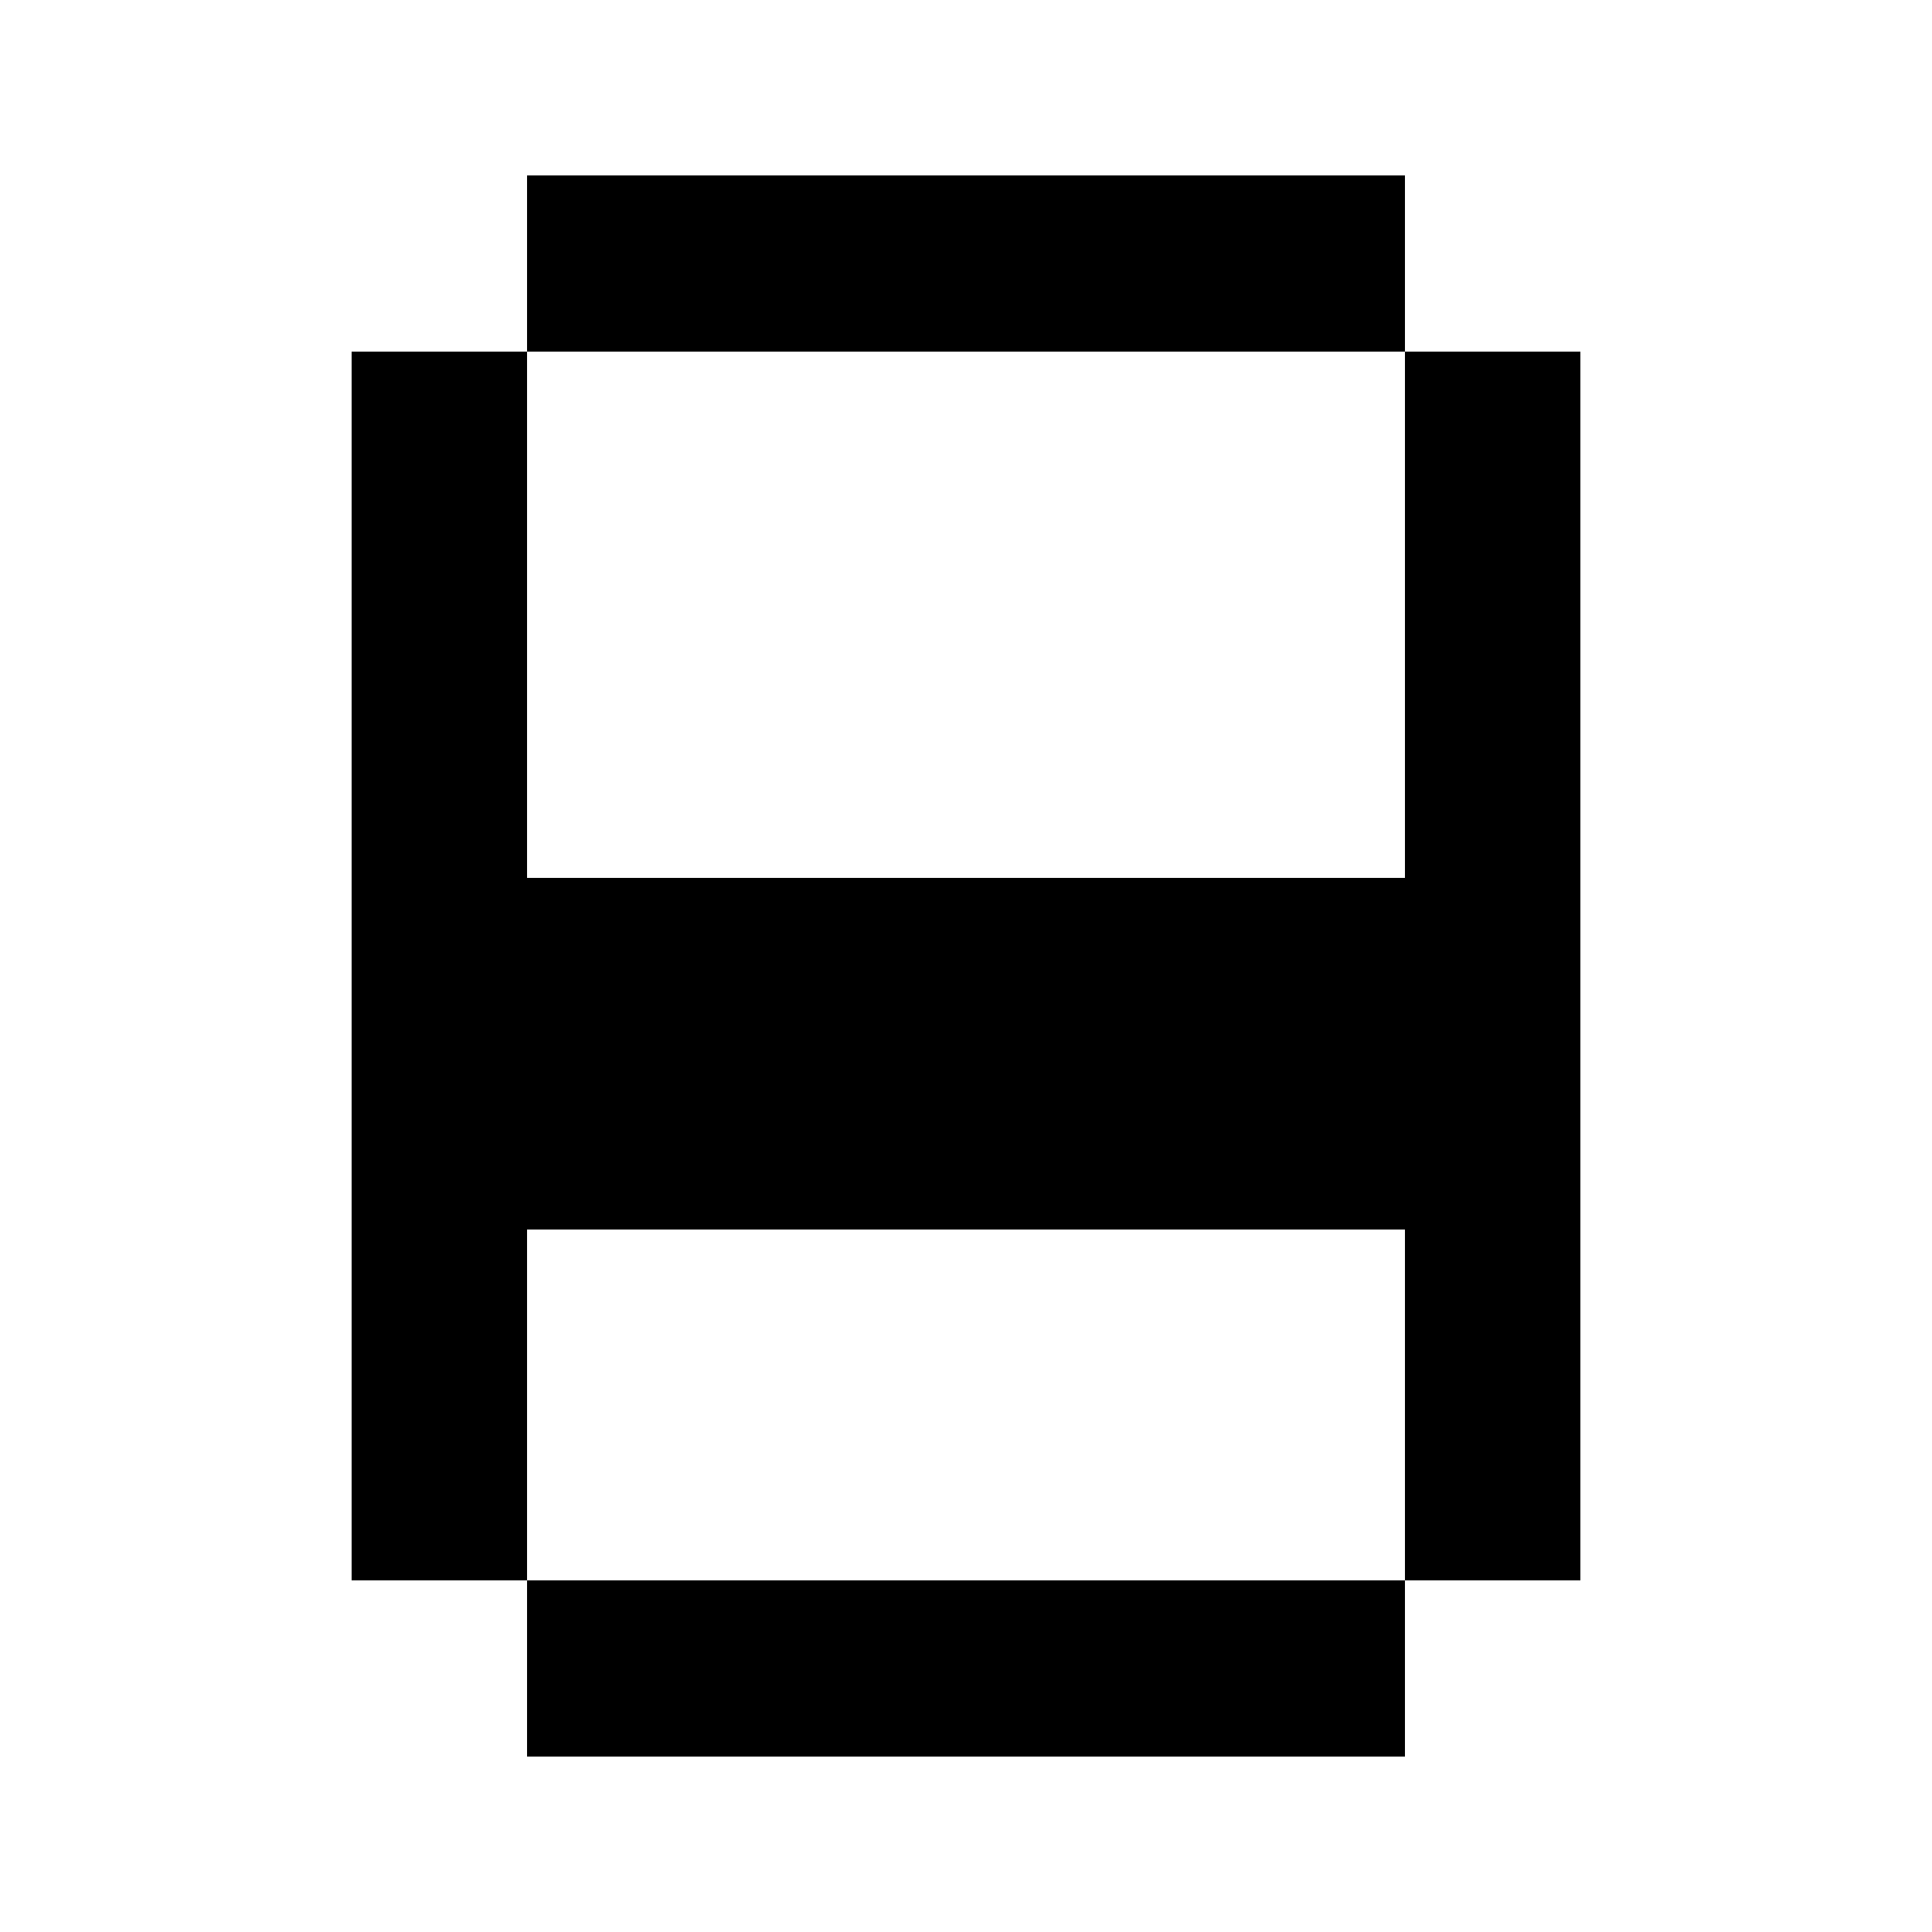
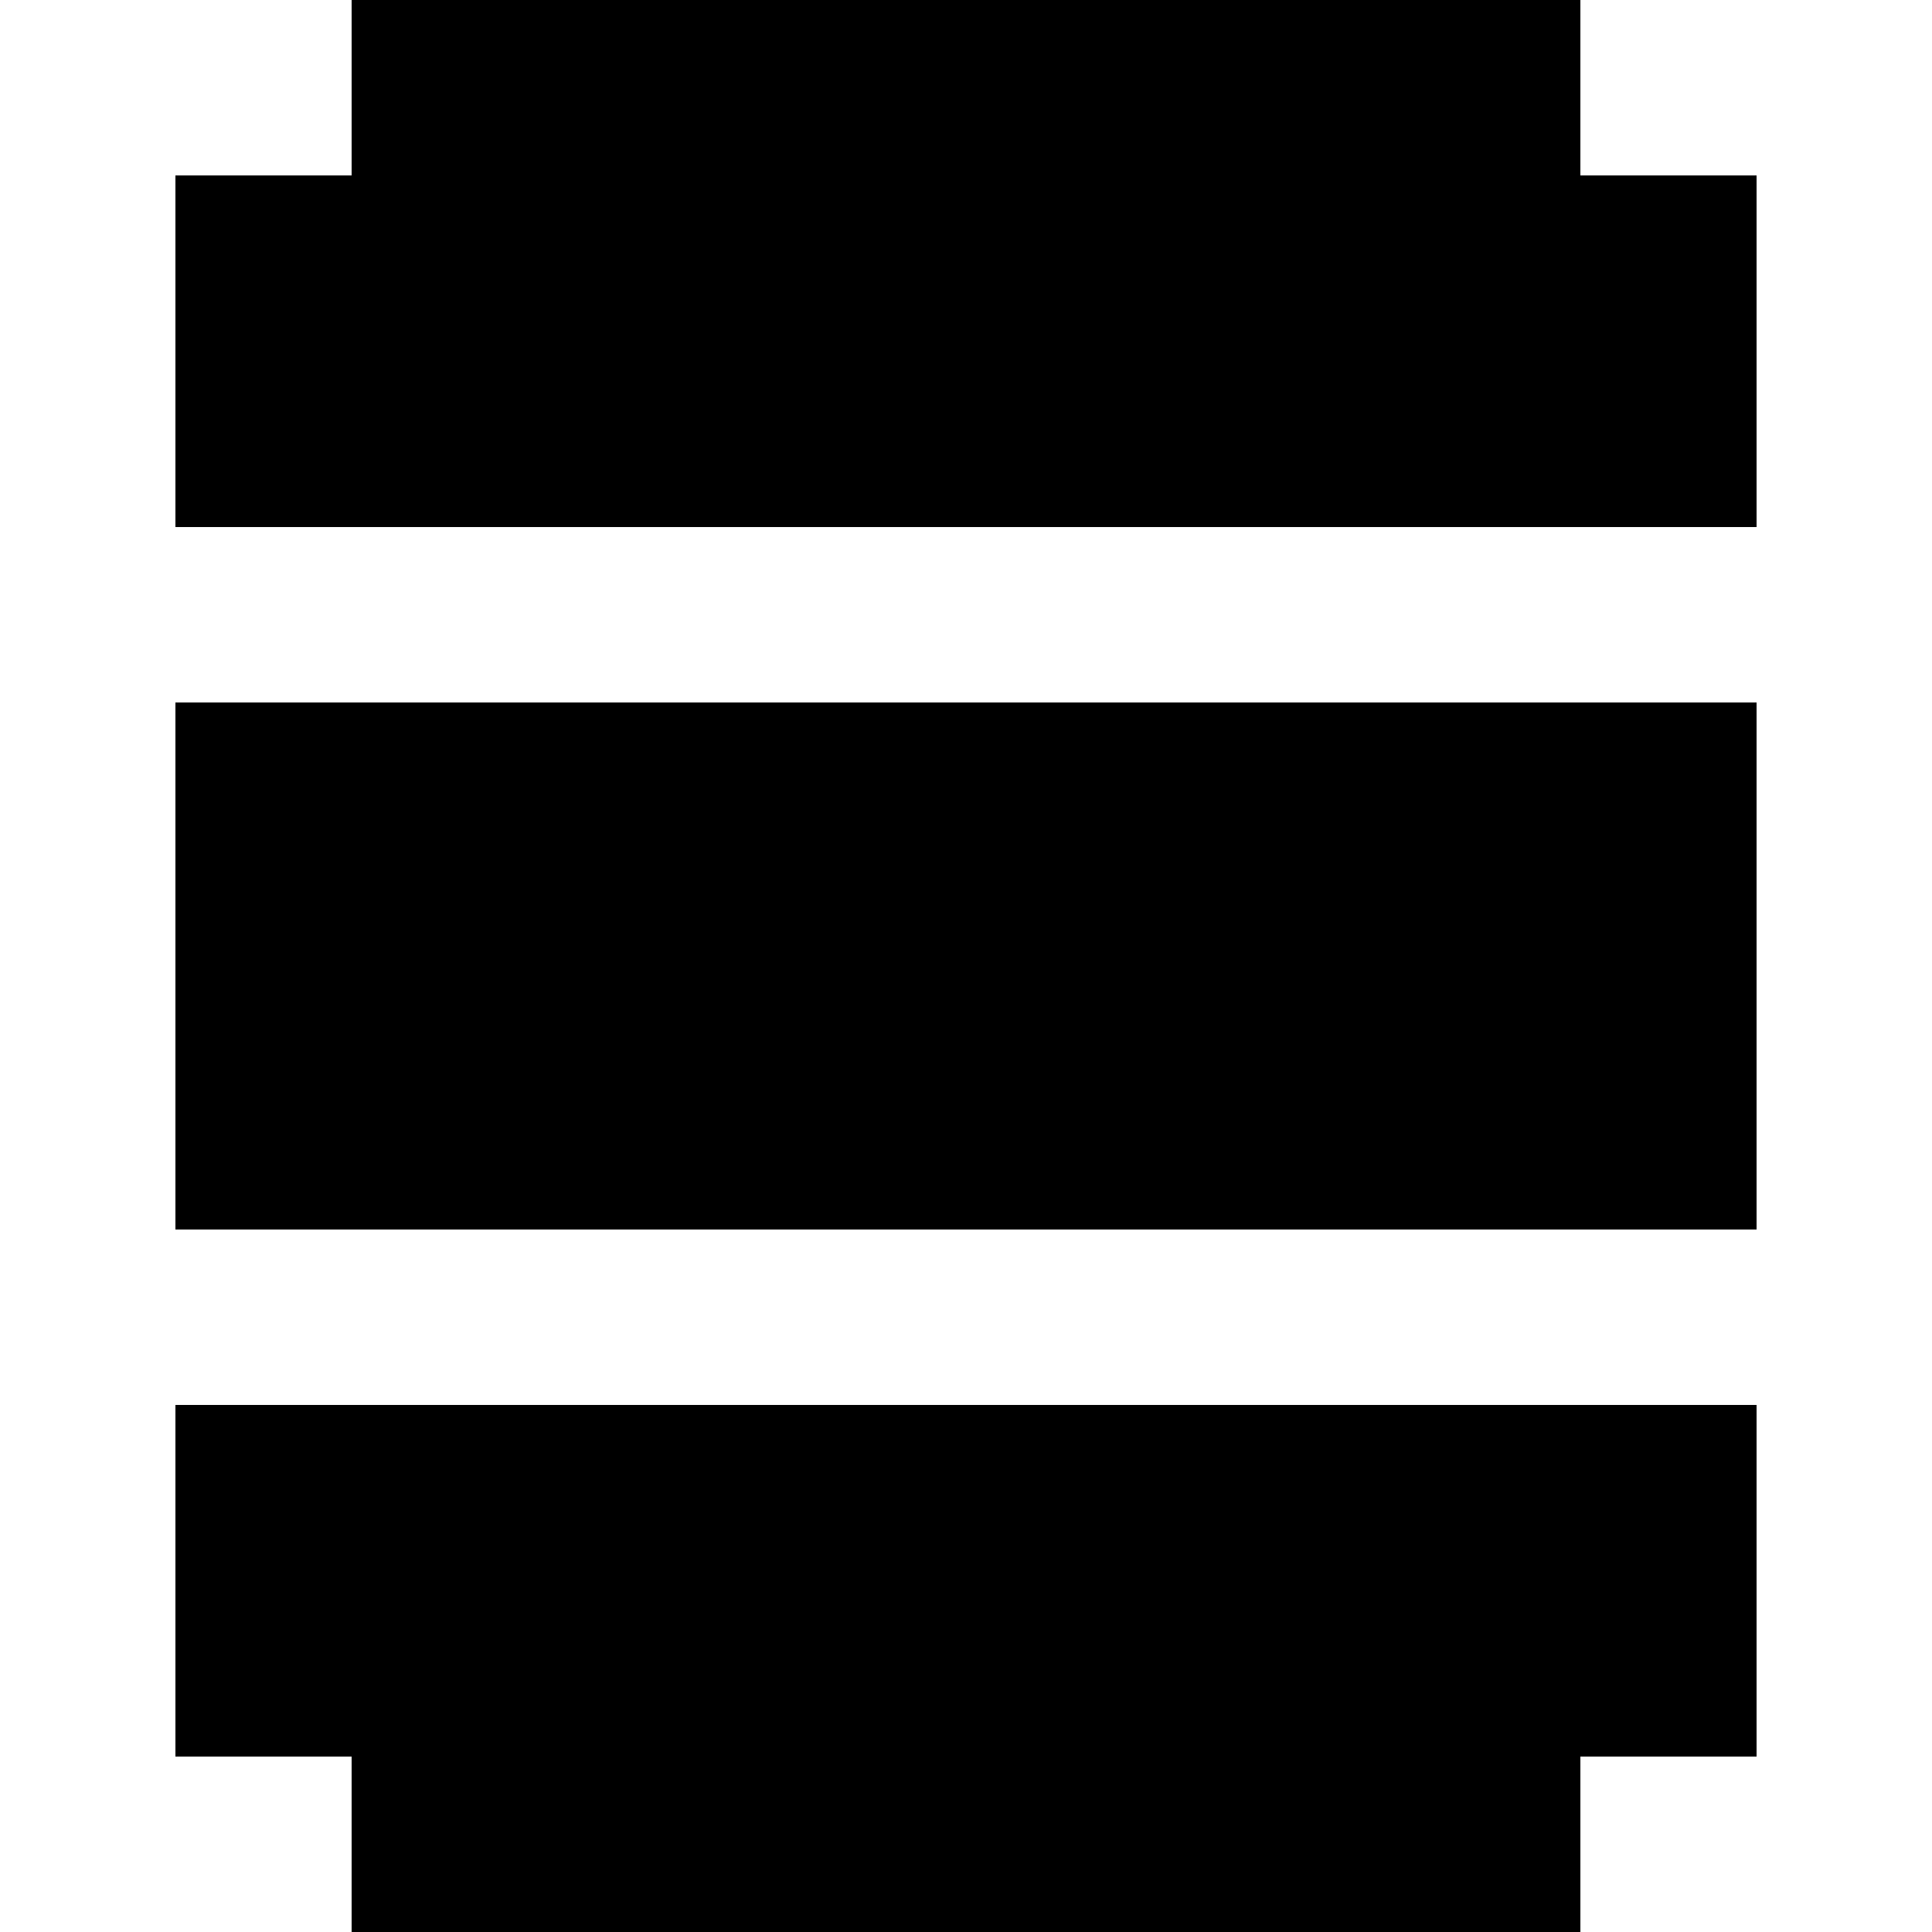
<svg xmlns="http://www.w3.org/2000/svg" viewBox="0 0 11 11" width="22" height="22" shape-rendering="crispEdges">
-   <path fill="currentColor" d="M3 1h5v1h-5zM2 2h1v1h-1zM8 2h1v1h-1zM2 3h1v1h-1zM8 3h1v1h-1zM2 4h1v1h-1zM8 4h1v1h-1zM2 5h7v1h-7zM2 6h7v1h-7zM2 7h1v1h-1zM8 7h1v1h-1zM2 8h1v1h-1zM8 8h1v1h-1zM3 9h5v1h-5z" />
+   <path fill="currentColor" d="M2 0h7v1h-7zM1 1h9v1h-9zM1 2h9v1h-9zM1 4h9v1h-9zM1 5h9v1h-9zM1 6h9v1h-9zM1 8h9v1h-9zM1 9h9v1h-9zM2 10h7v1h-7z" />
</svg>
